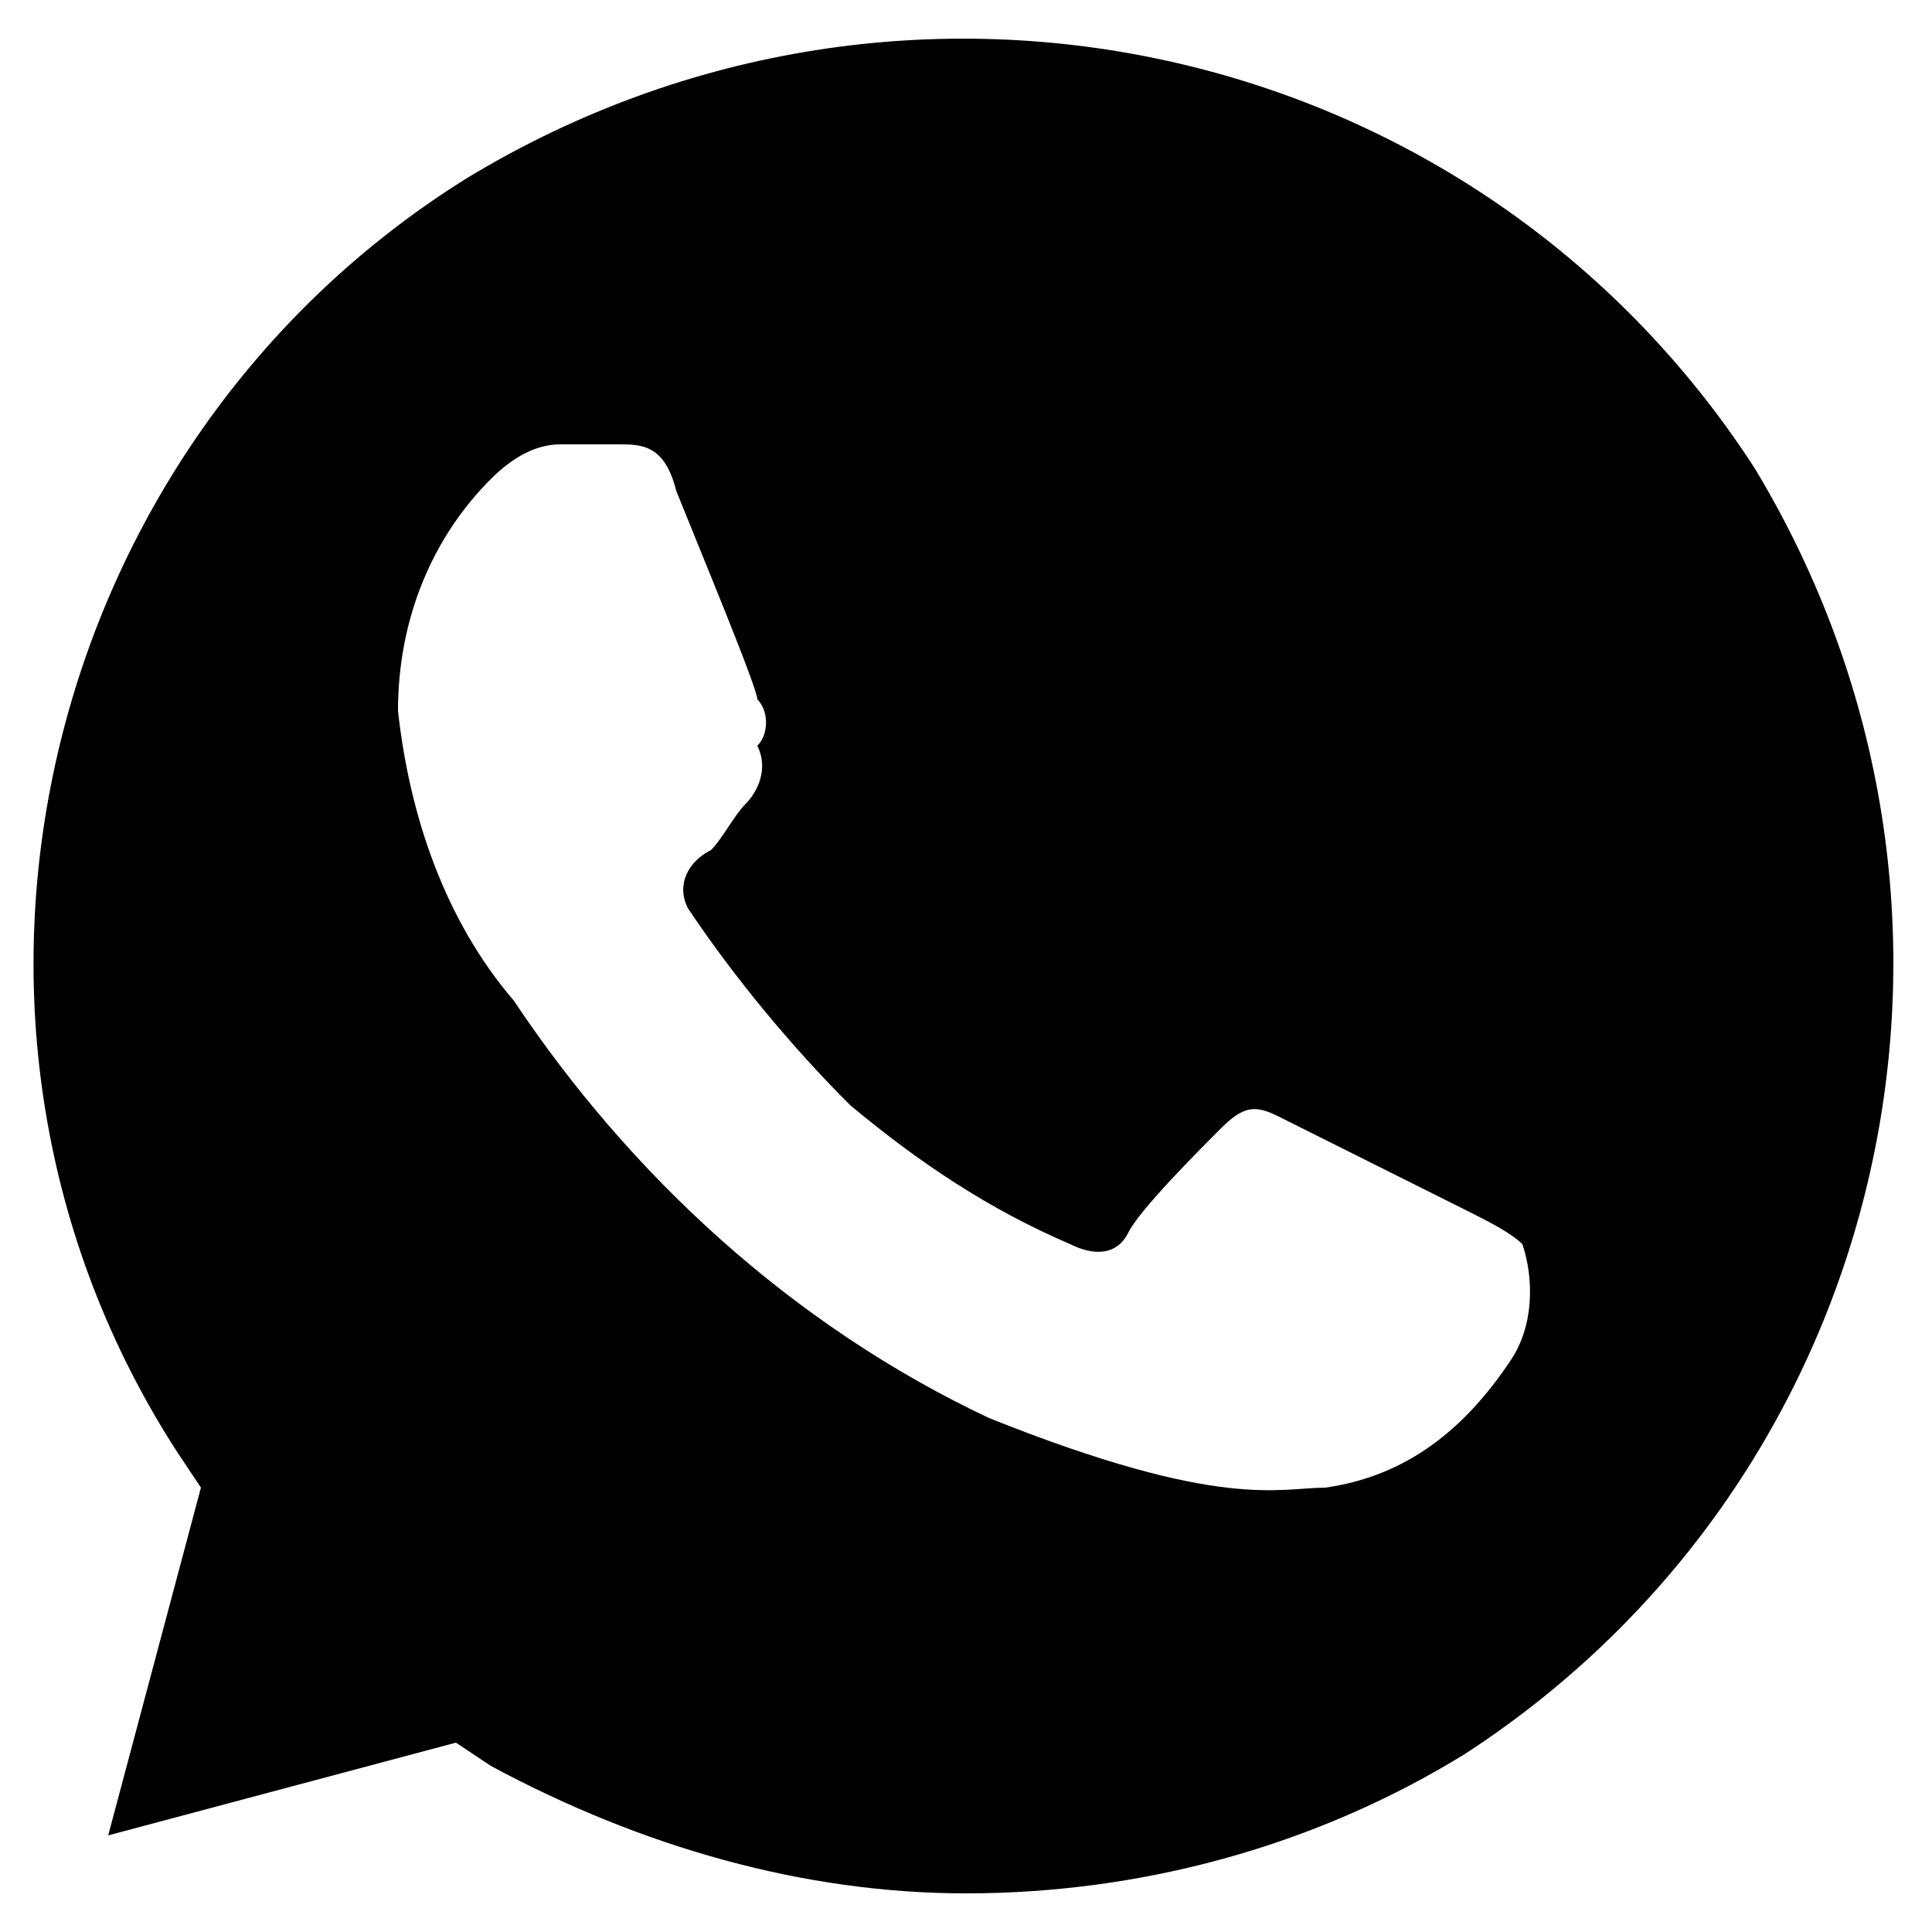
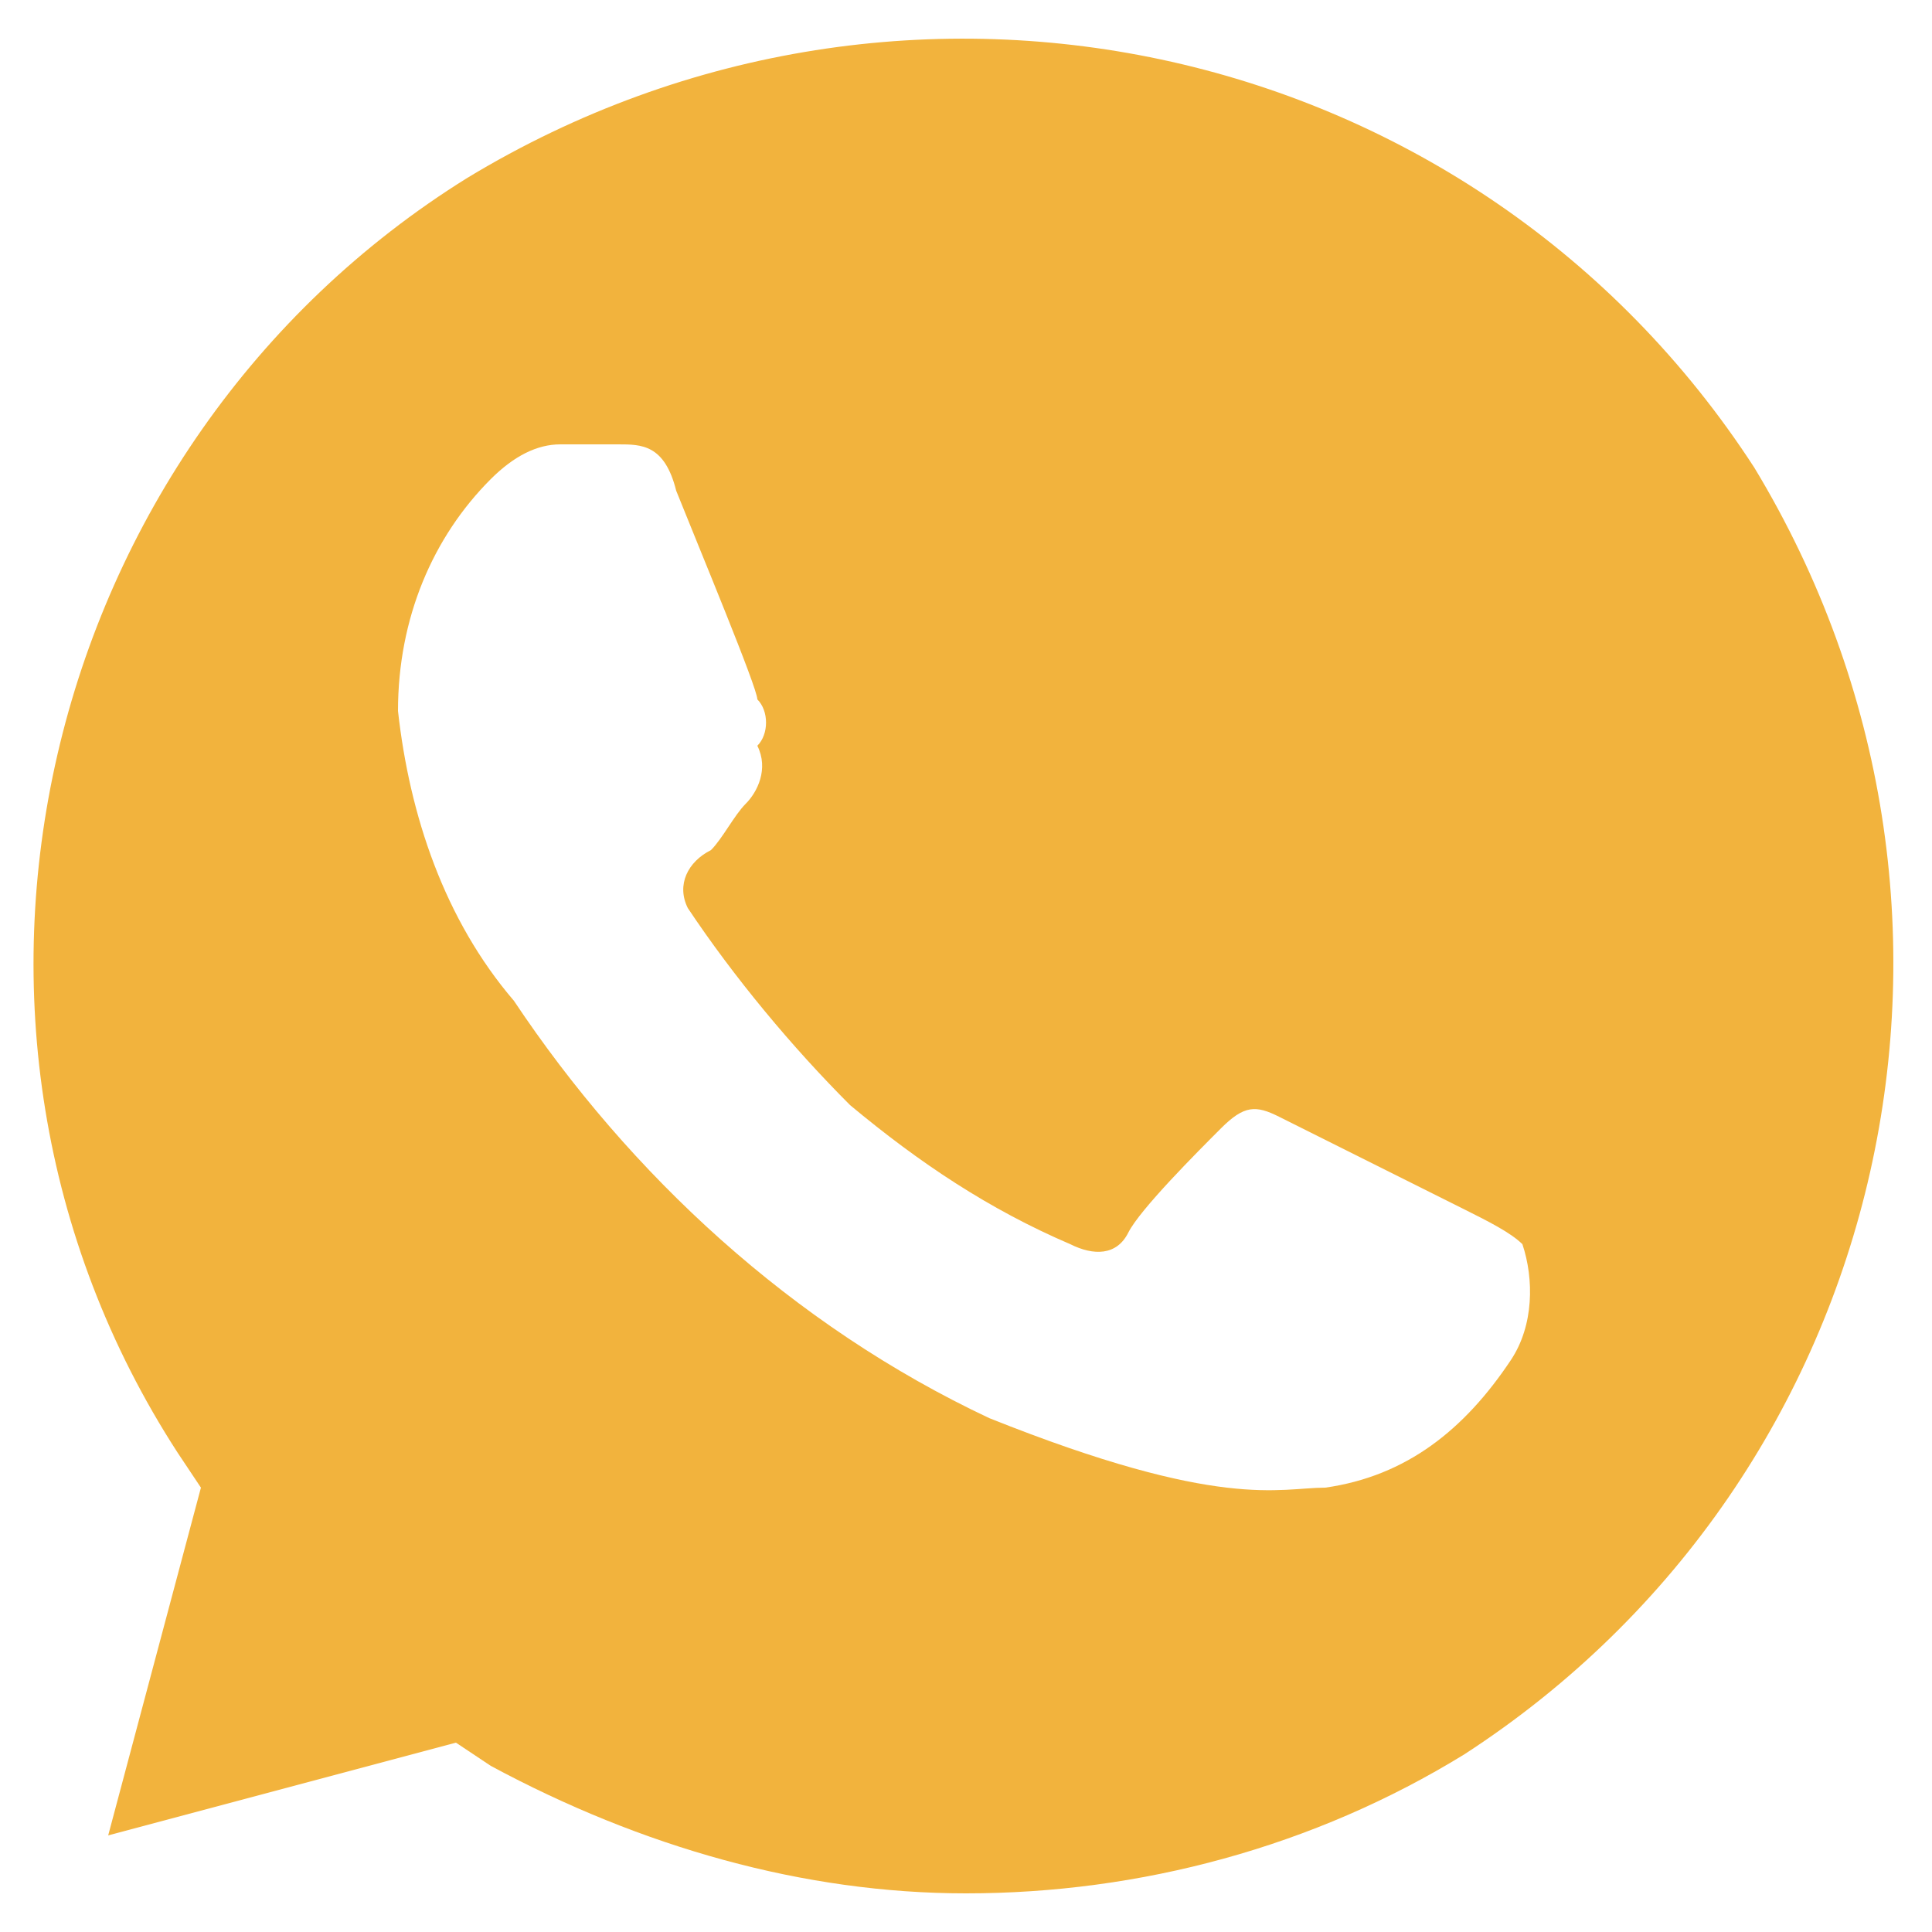
<svg xmlns="http://www.w3.org/2000/svg" width="20" height="20" viewBox="0 0 20 20" fill="none">
-   <path d="M18.16 4.84C15.28 0.4 9.4 -0.92 4.84 1.84C0.4 4.6 -1.04 10.6 1.84 15.04L2.08 15.4L1.12 19L4.72 18.04L5.08 18.28C6.64 19.12 8.32 19.6 10 19.6C11.8 19.6 13.6 19.12 15.16 18.16C19.6 15.28 20.92 9.4 18.16 4.84ZM15.64 14.08C15.16 14.8 14.56 15.28 13.72 15.4C13.24 15.4 12.64 15.64 10.24 14.68C8.2 13.72 6.52 12.16 5.32 10.36C4.6 9.52 4.24 8.44 4.12 7.36C4.12 6.4 4.48 5.56 5.08 4.96C5.32 4.72 5.56 4.6 5.8 4.6H6.4C6.64 4.6 6.88 4.6 7 5.08C7.24 5.68 7.84 7.12 7.84 7.24C7.96 7.36 7.96 7.6 7.84 7.72C7.96 7.96 7.84 8.2 7.72 8.32C7.6 8.44 7.48 8.68 7.36 8.8C7.12 8.92 7 9.16 7.12 9.4C7.6 10.12 8.2 10.84 8.8 11.44C9.52 12.04 10.24 12.52 11.08 12.88C11.32 13 11.56 13 11.68 12.76C11.8 12.52 12.4 11.92 12.64 11.68C12.88 11.44 13 11.44 13.24 11.56L15.16 12.52C15.4 12.64 15.64 12.76 15.76 12.88C15.88 13.24 15.88 13.72 15.64 14.08Z" fill="black" />
+   <path d="M18.16 4.84C15.28 0.4 9.4 -0.92 4.84 1.84C0.4 4.6 -1.04 10.6 1.84 15.04L2.08 15.4L1.12 19L4.72 18.04L5.08 18.28C6.64 19.12 8.32 19.6 10 19.6C11.8 19.6 13.6 19.12 15.16 18.16C19.6 15.28 20.92 9.4 18.16 4.84ZM15.64 14.08C15.16 14.8 14.56 15.28 13.72 15.4C13.24 15.4 12.64 15.64 10.24 14.68C8.2 13.72 6.52 12.16 5.32 10.36C4.6 9.52 4.24 8.44 4.12 7.36C4.12 6.4 4.48 5.56 5.08 4.96C5.32 4.72 5.56 4.6 5.8 4.6H6.4C6.64 4.6 6.88 4.6 7 5.08C7.24 5.68 7.84 7.12 7.84 7.24C7.96 7.36 7.96 7.6 7.84 7.72C7.96 7.96 7.84 8.2 7.72 8.32C7.6 8.44 7.48 8.68 7.36 8.8C7.12 8.92 7 9.16 7.12 9.4C7.6 10.12 8.2 10.84 8.8 11.44C9.52 12.04 10.24 12.52 11.08 12.88C11.32 13 11.56 13 11.68 12.76C11.8 12.52 12.4 11.92 12.64 11.68C12.88 11.44 13 11.44 13.24 11.56L15.16 12.52C15.4 12.64 15.64 12.76 15.76 12.88C15.88 13.24 15.88 13.72 15.64 14.08Z" fill="#F2B33D" />
</svg>
